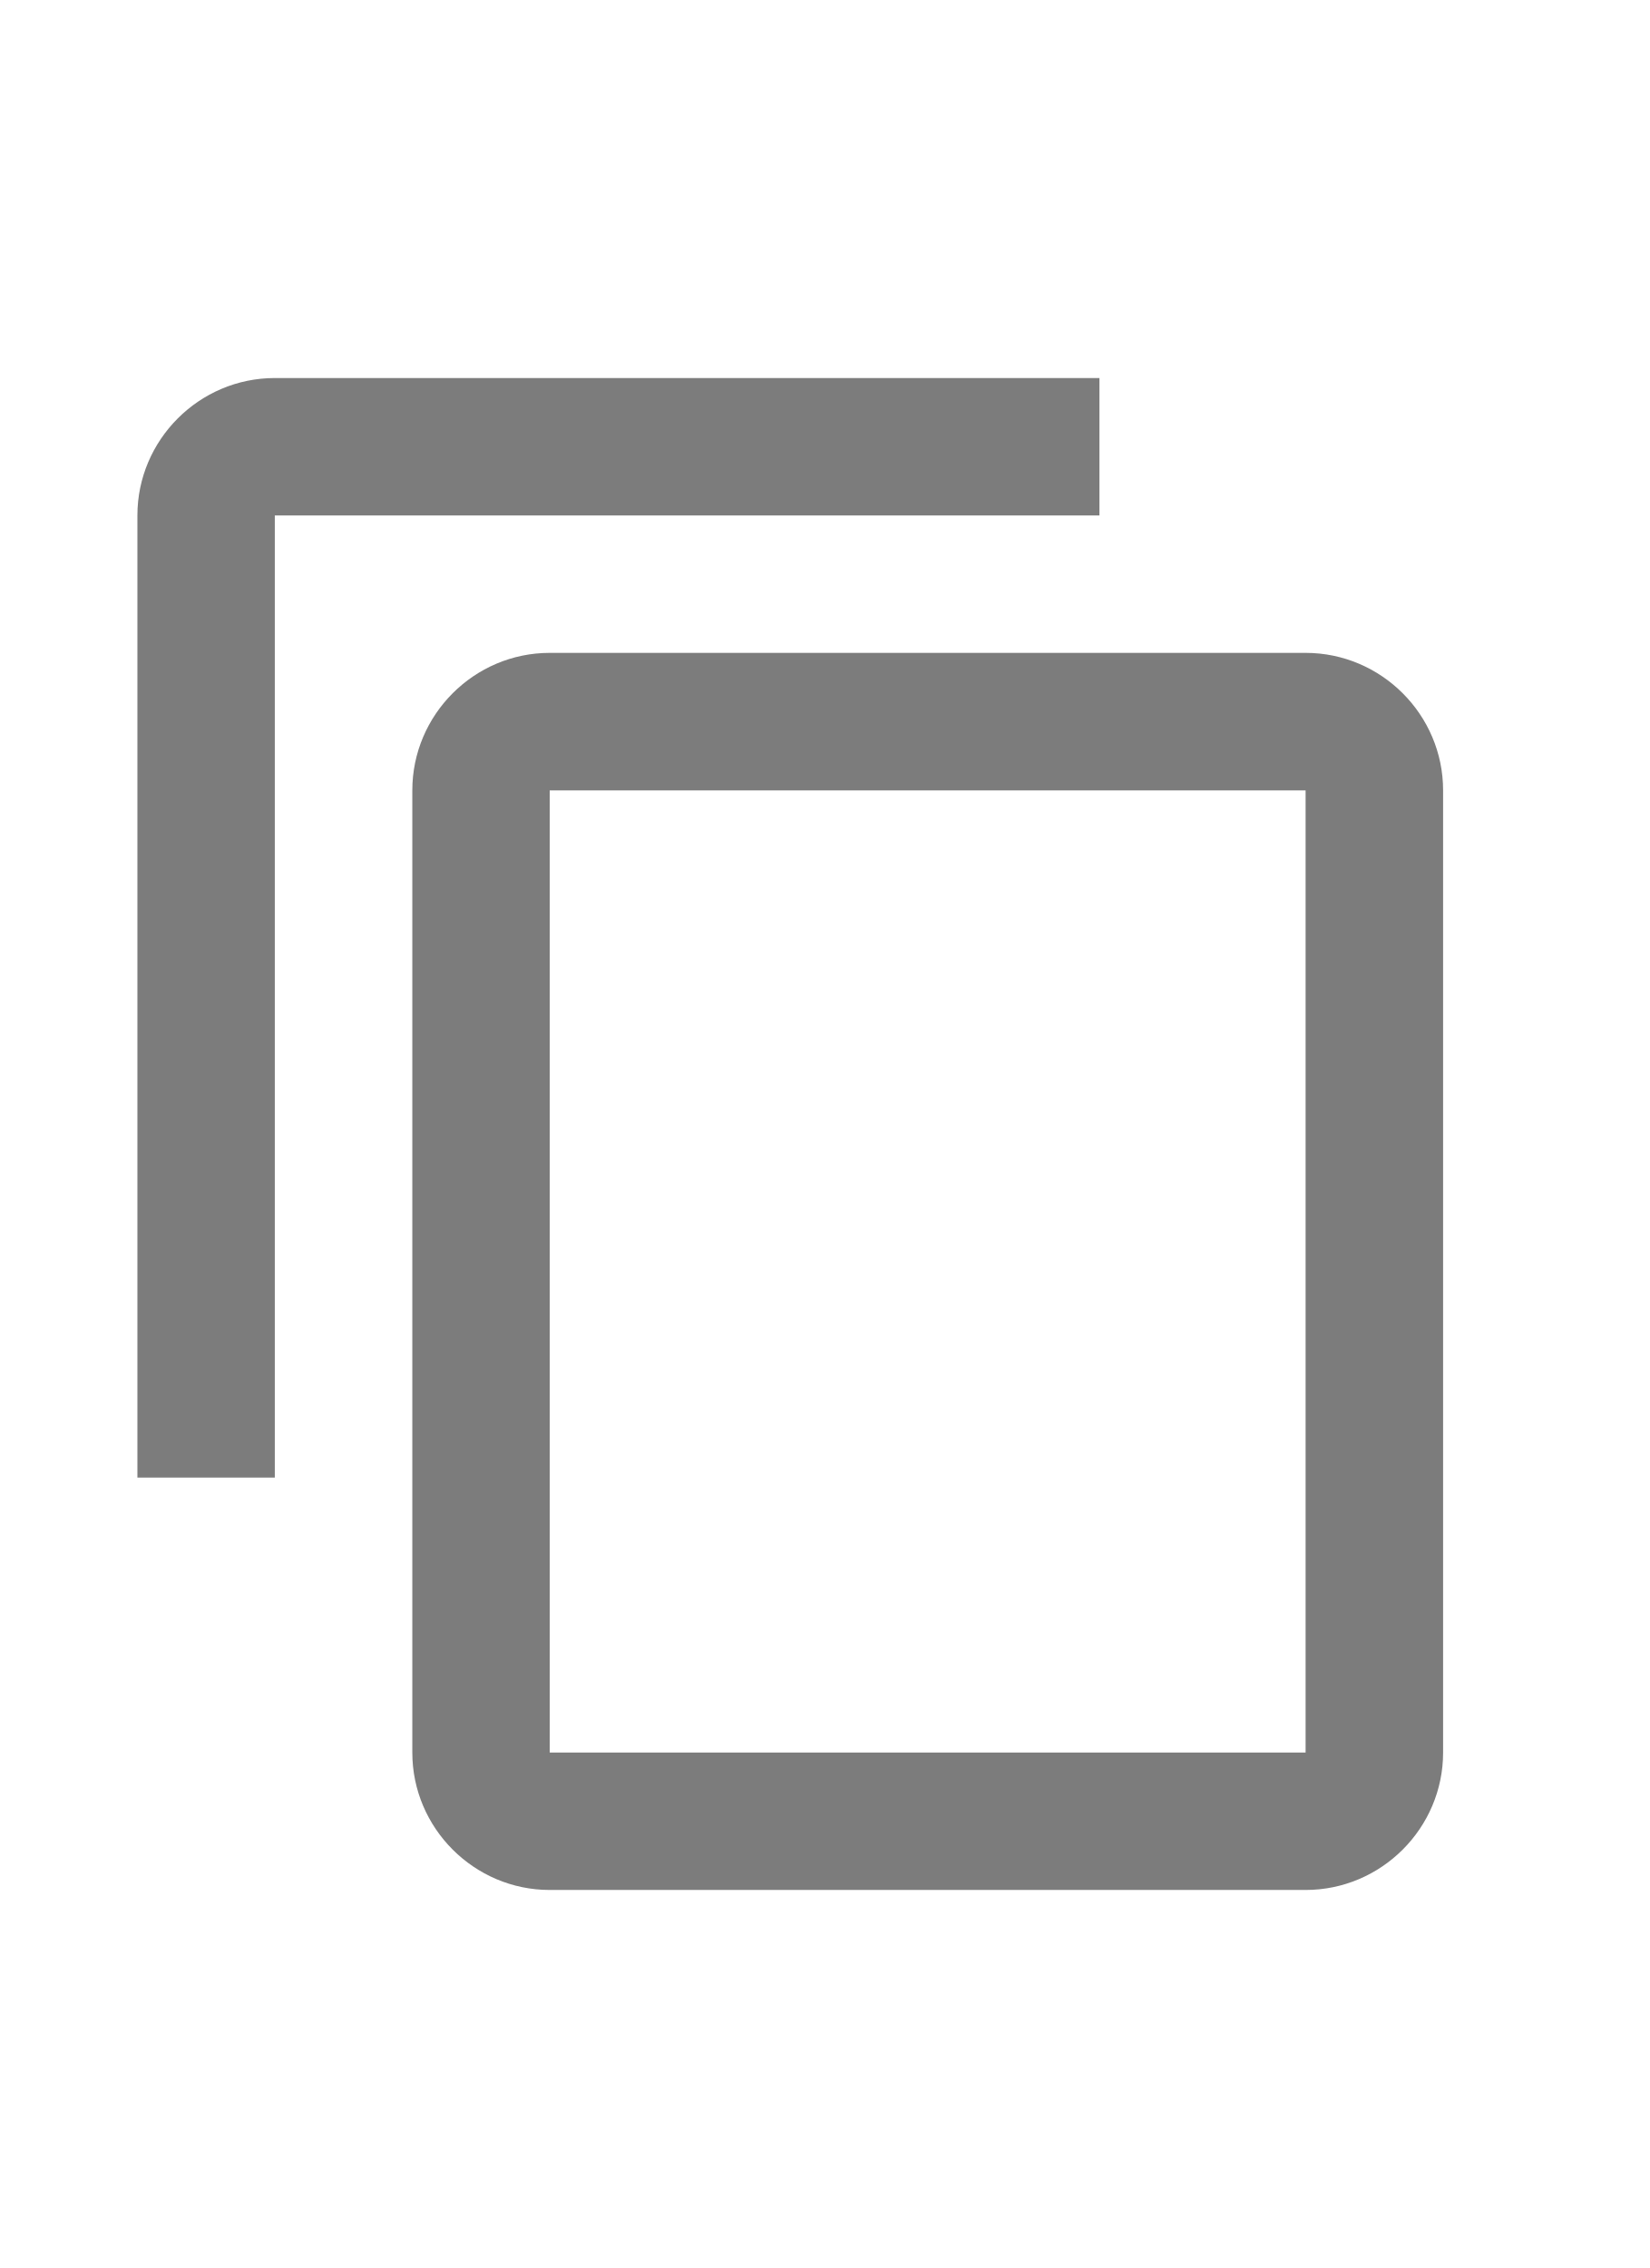
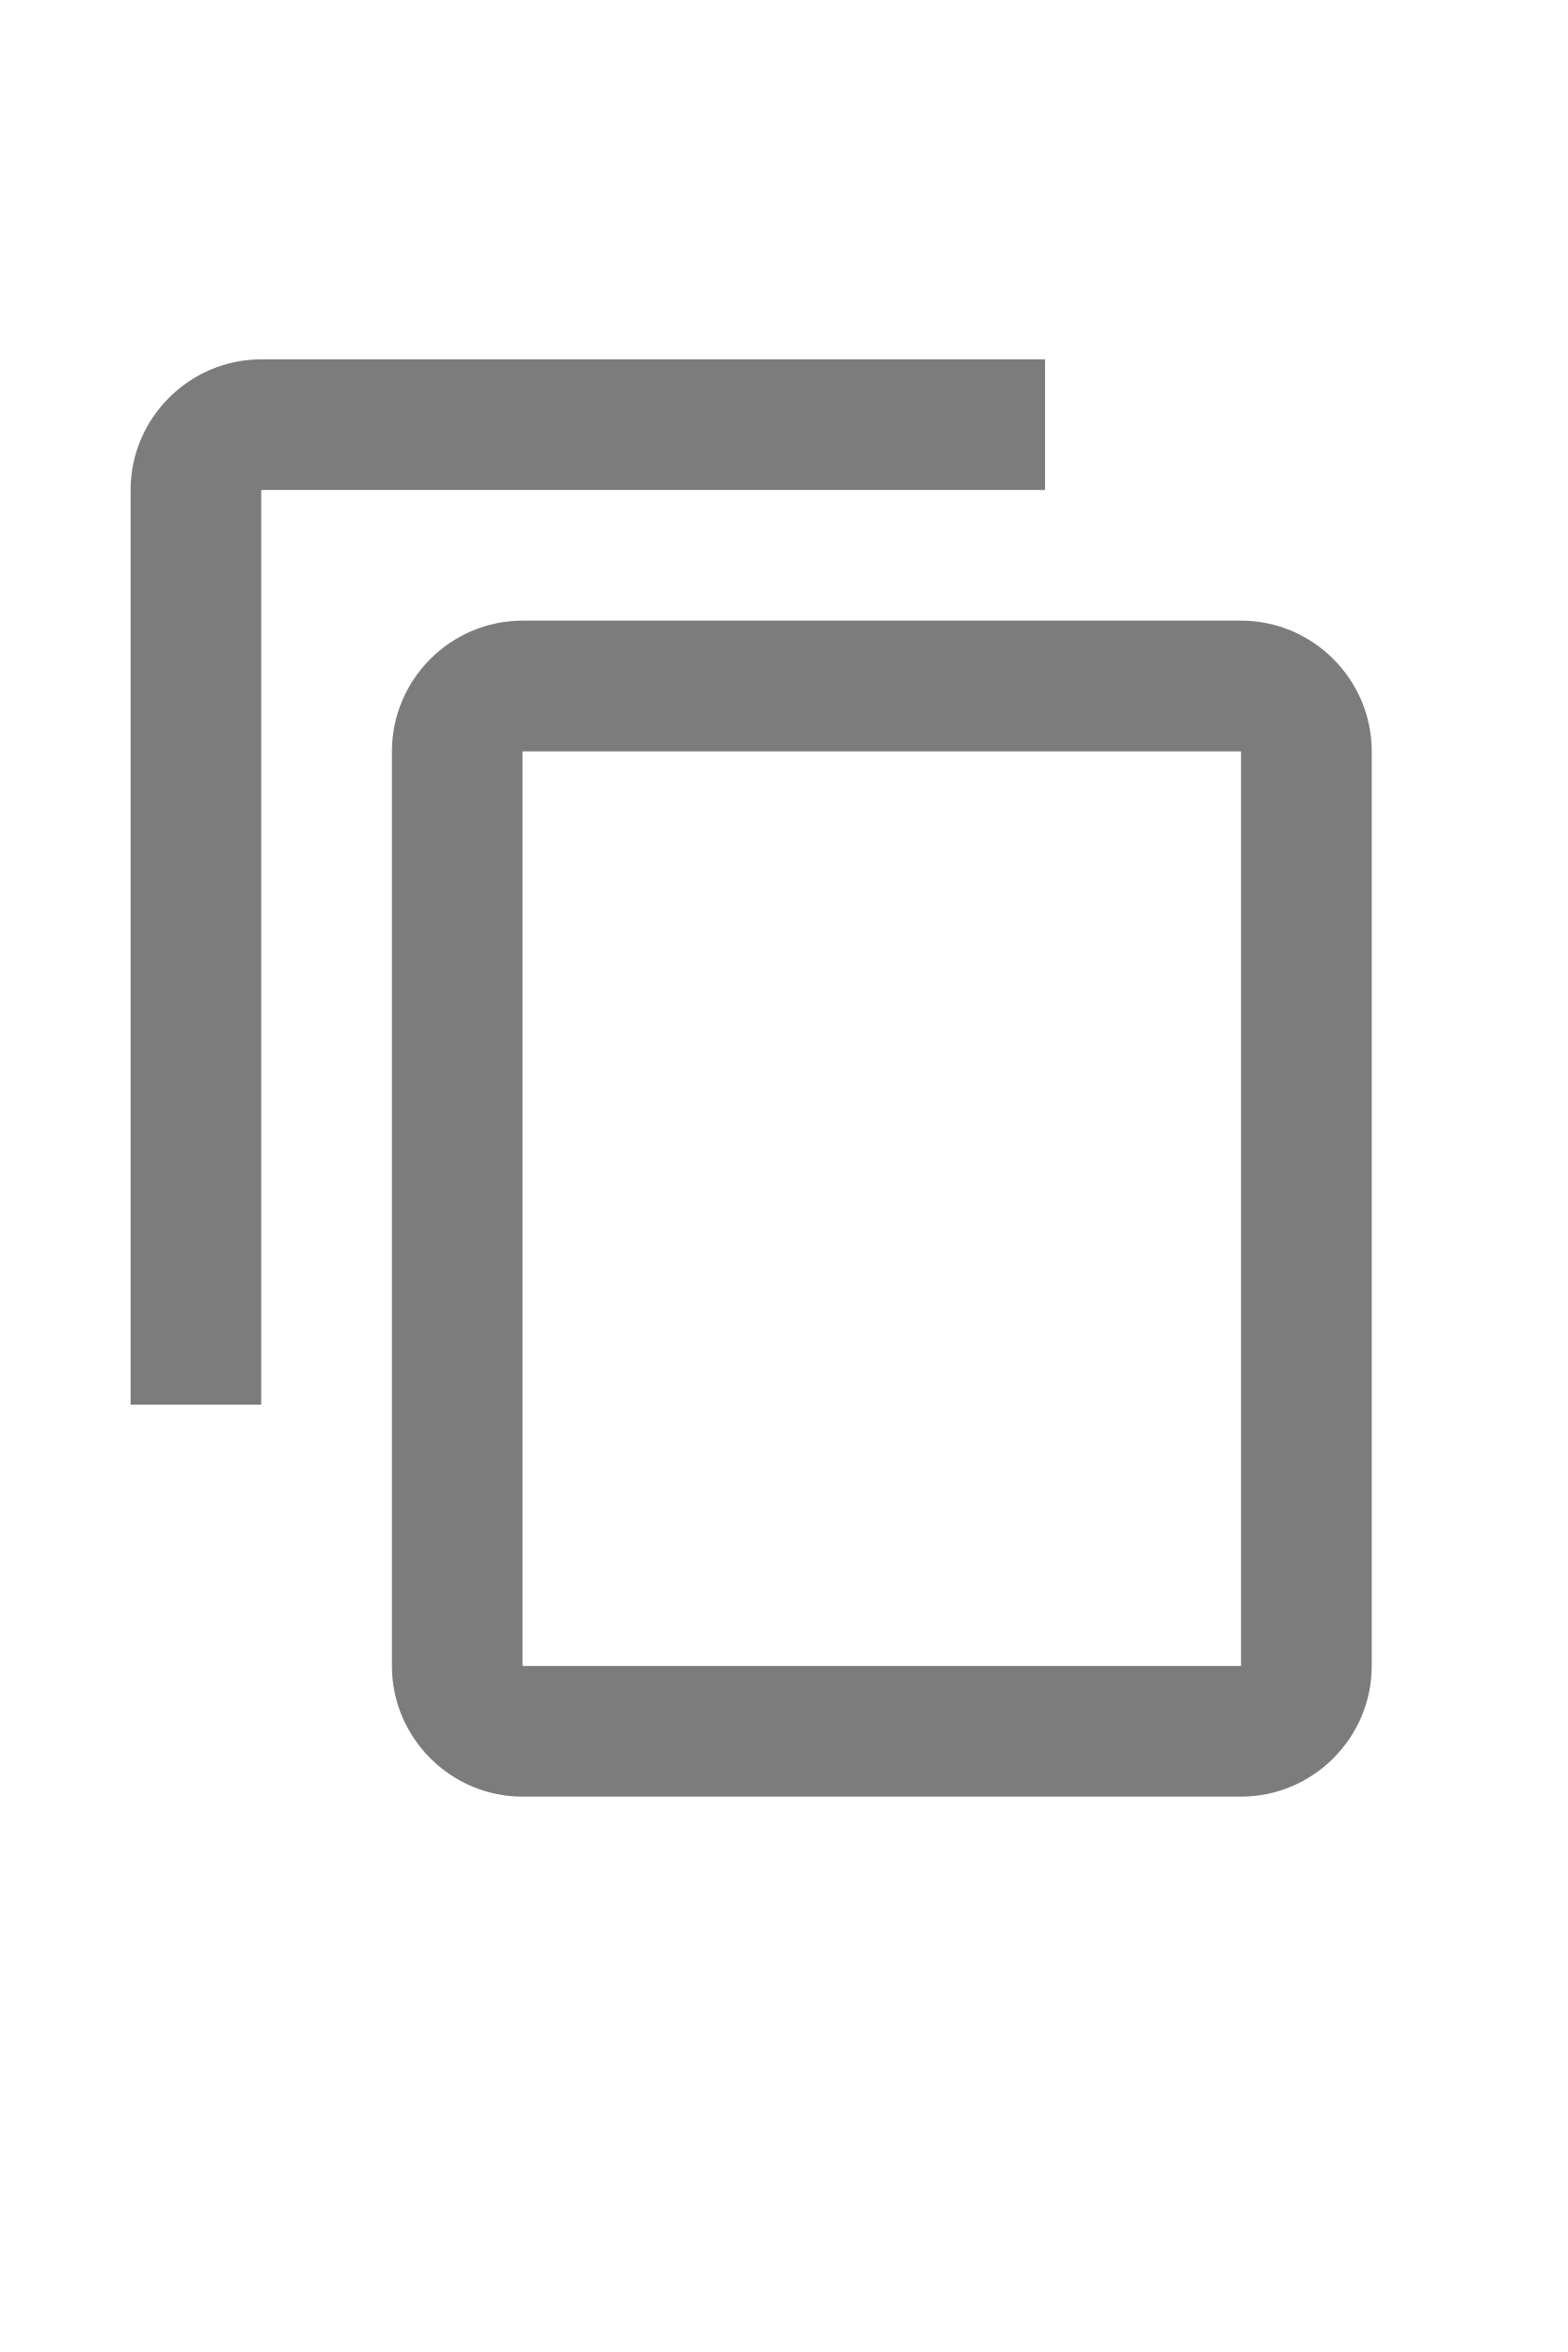
- <svg xmlns="http://www.w3.org/2000/svg" width="16" height="22" viewBox="0 0 16 22" fill="none">
+ <svg xmlns="http://www.w3.org/2000/svg" width="16" height="24" viewBox="0 0 16 24" fill="none">
  <path d="M10.666 3.667H2.666C1.933 3.667 1.333 4.267 1.333 5V14.333H2.666V5H10.666V3.667ZM12.666 6.333H5.333C4.6 6.333 4 6.933 4 7.667V17C4 17.733 4.6 18.333 5.333 18.333H12.666C13.4 18.333 14 17.733 14 17V7.667C14 6.933 13.4 6.333 12.666 6.333ZM12.666 17H5.333V7.667H12.666V17Z" fill="#7C7C7C" />
</svg>
